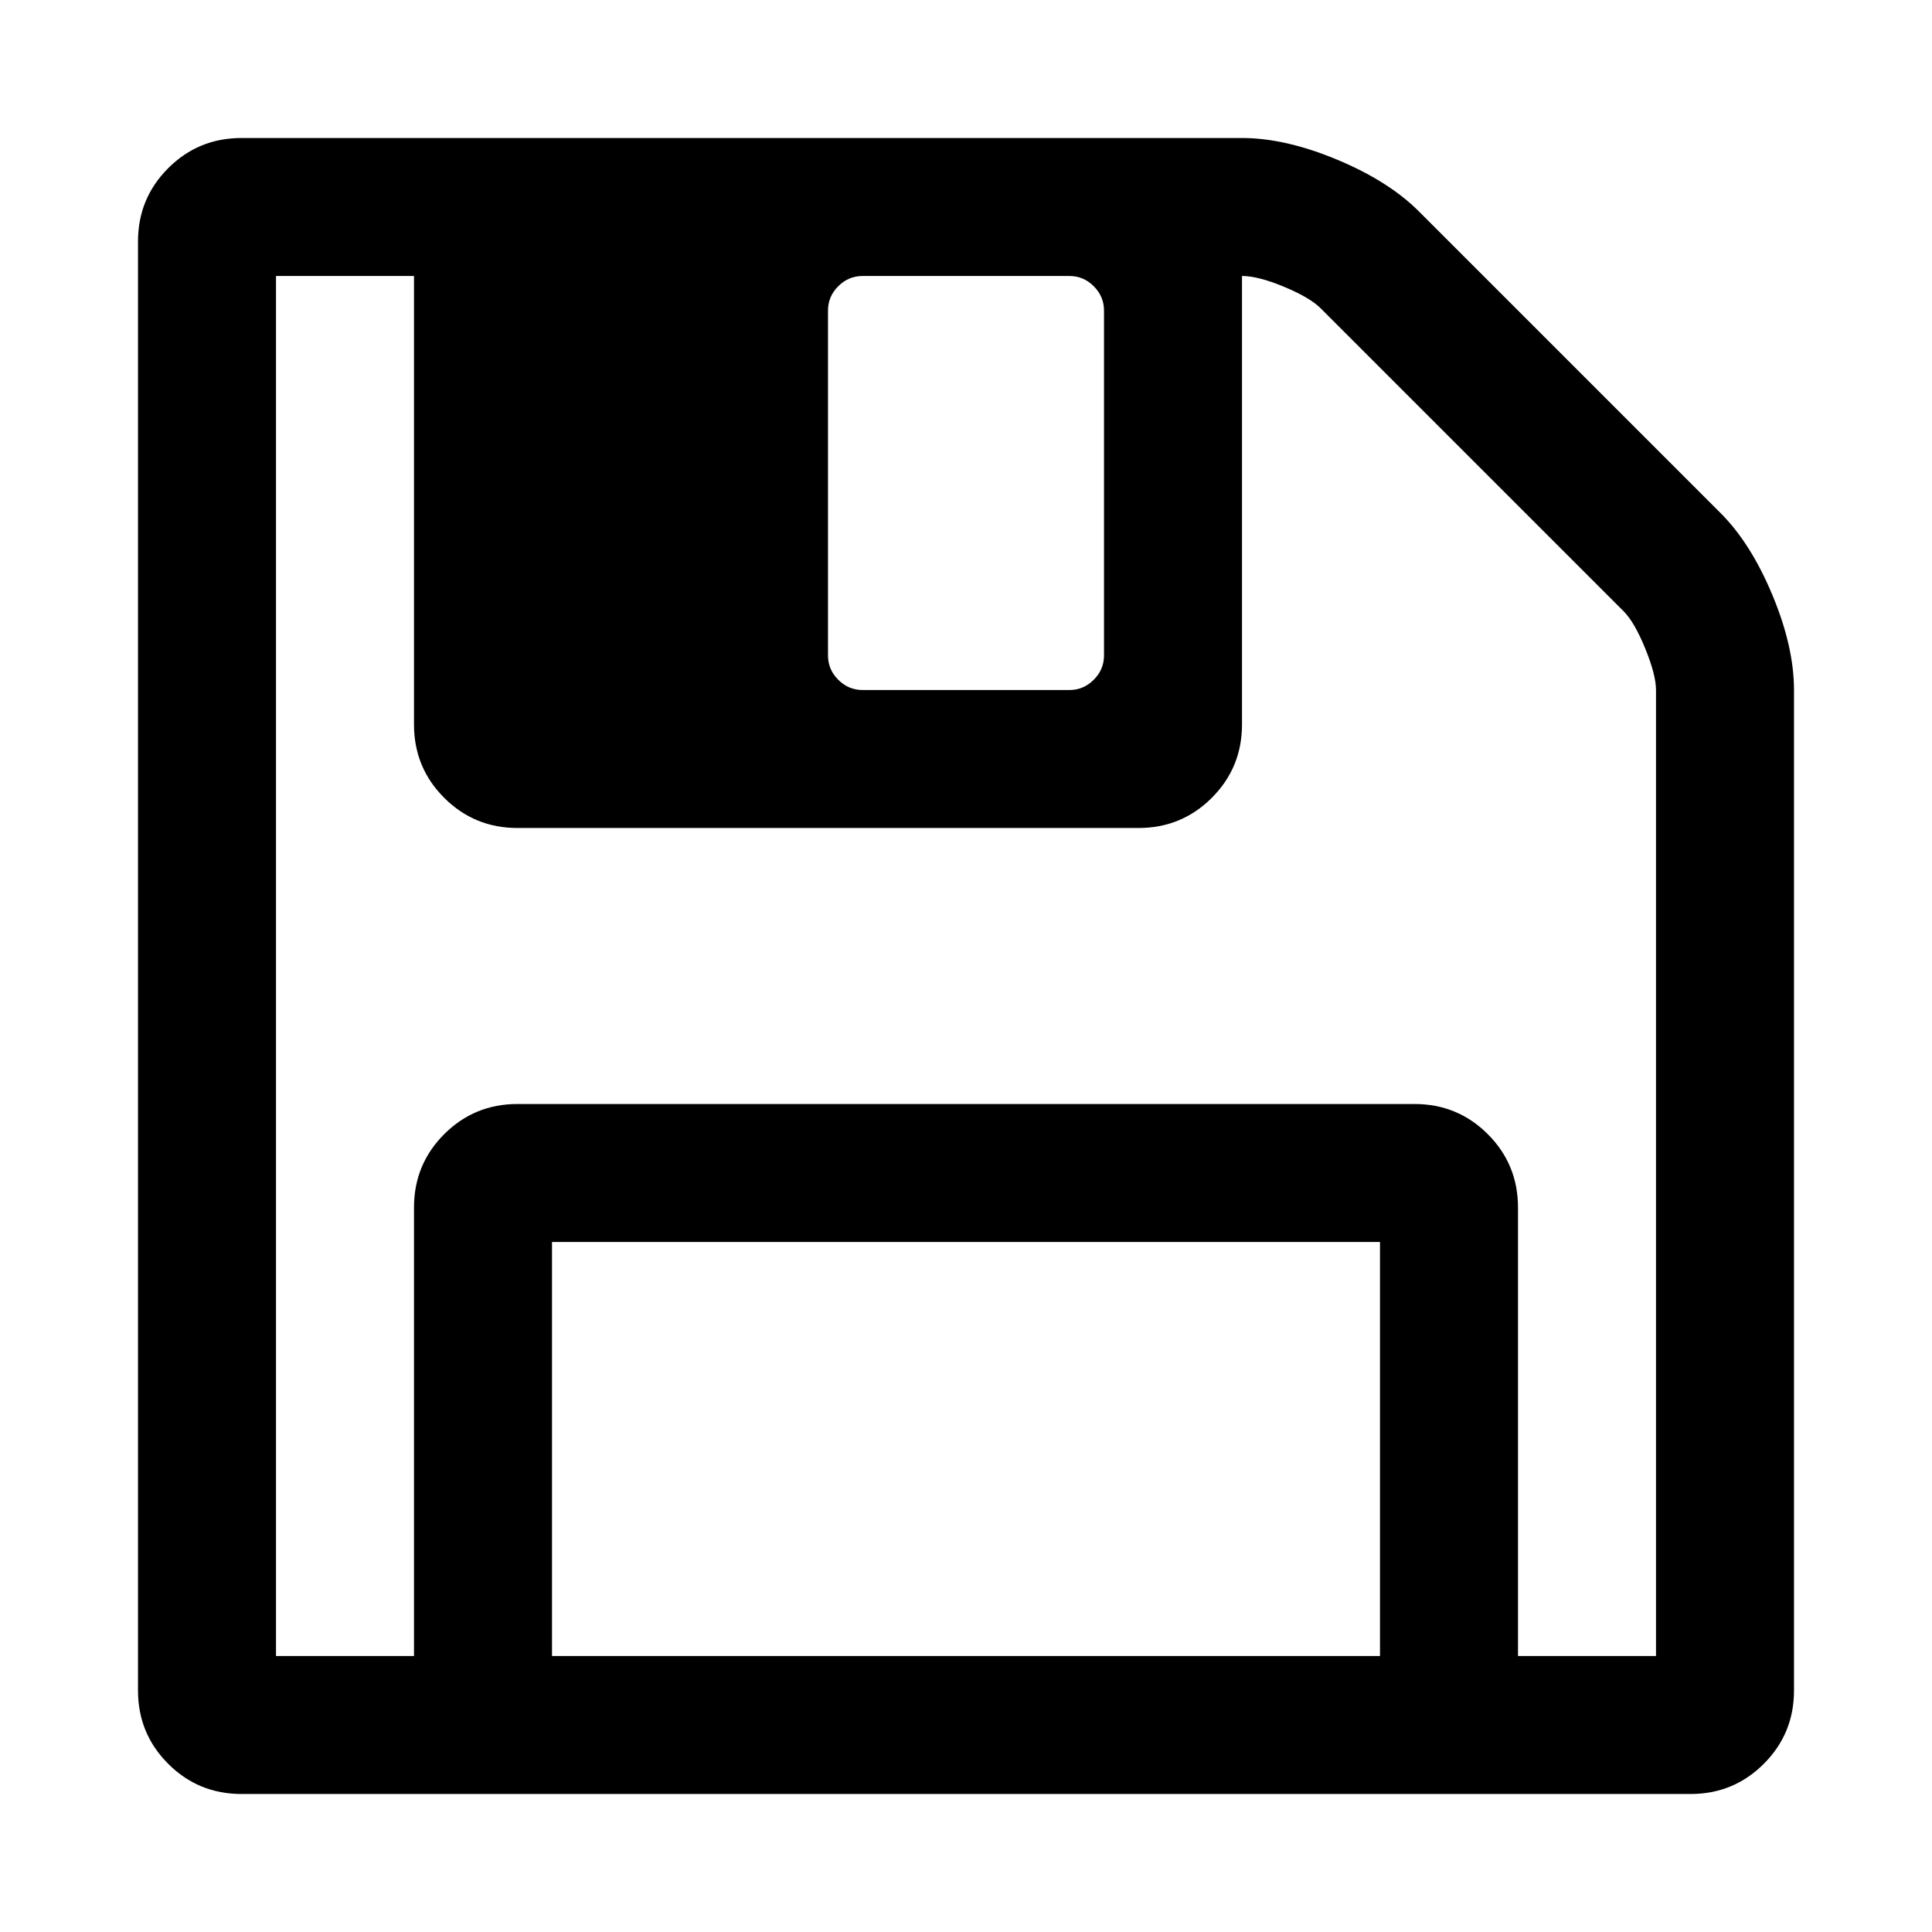
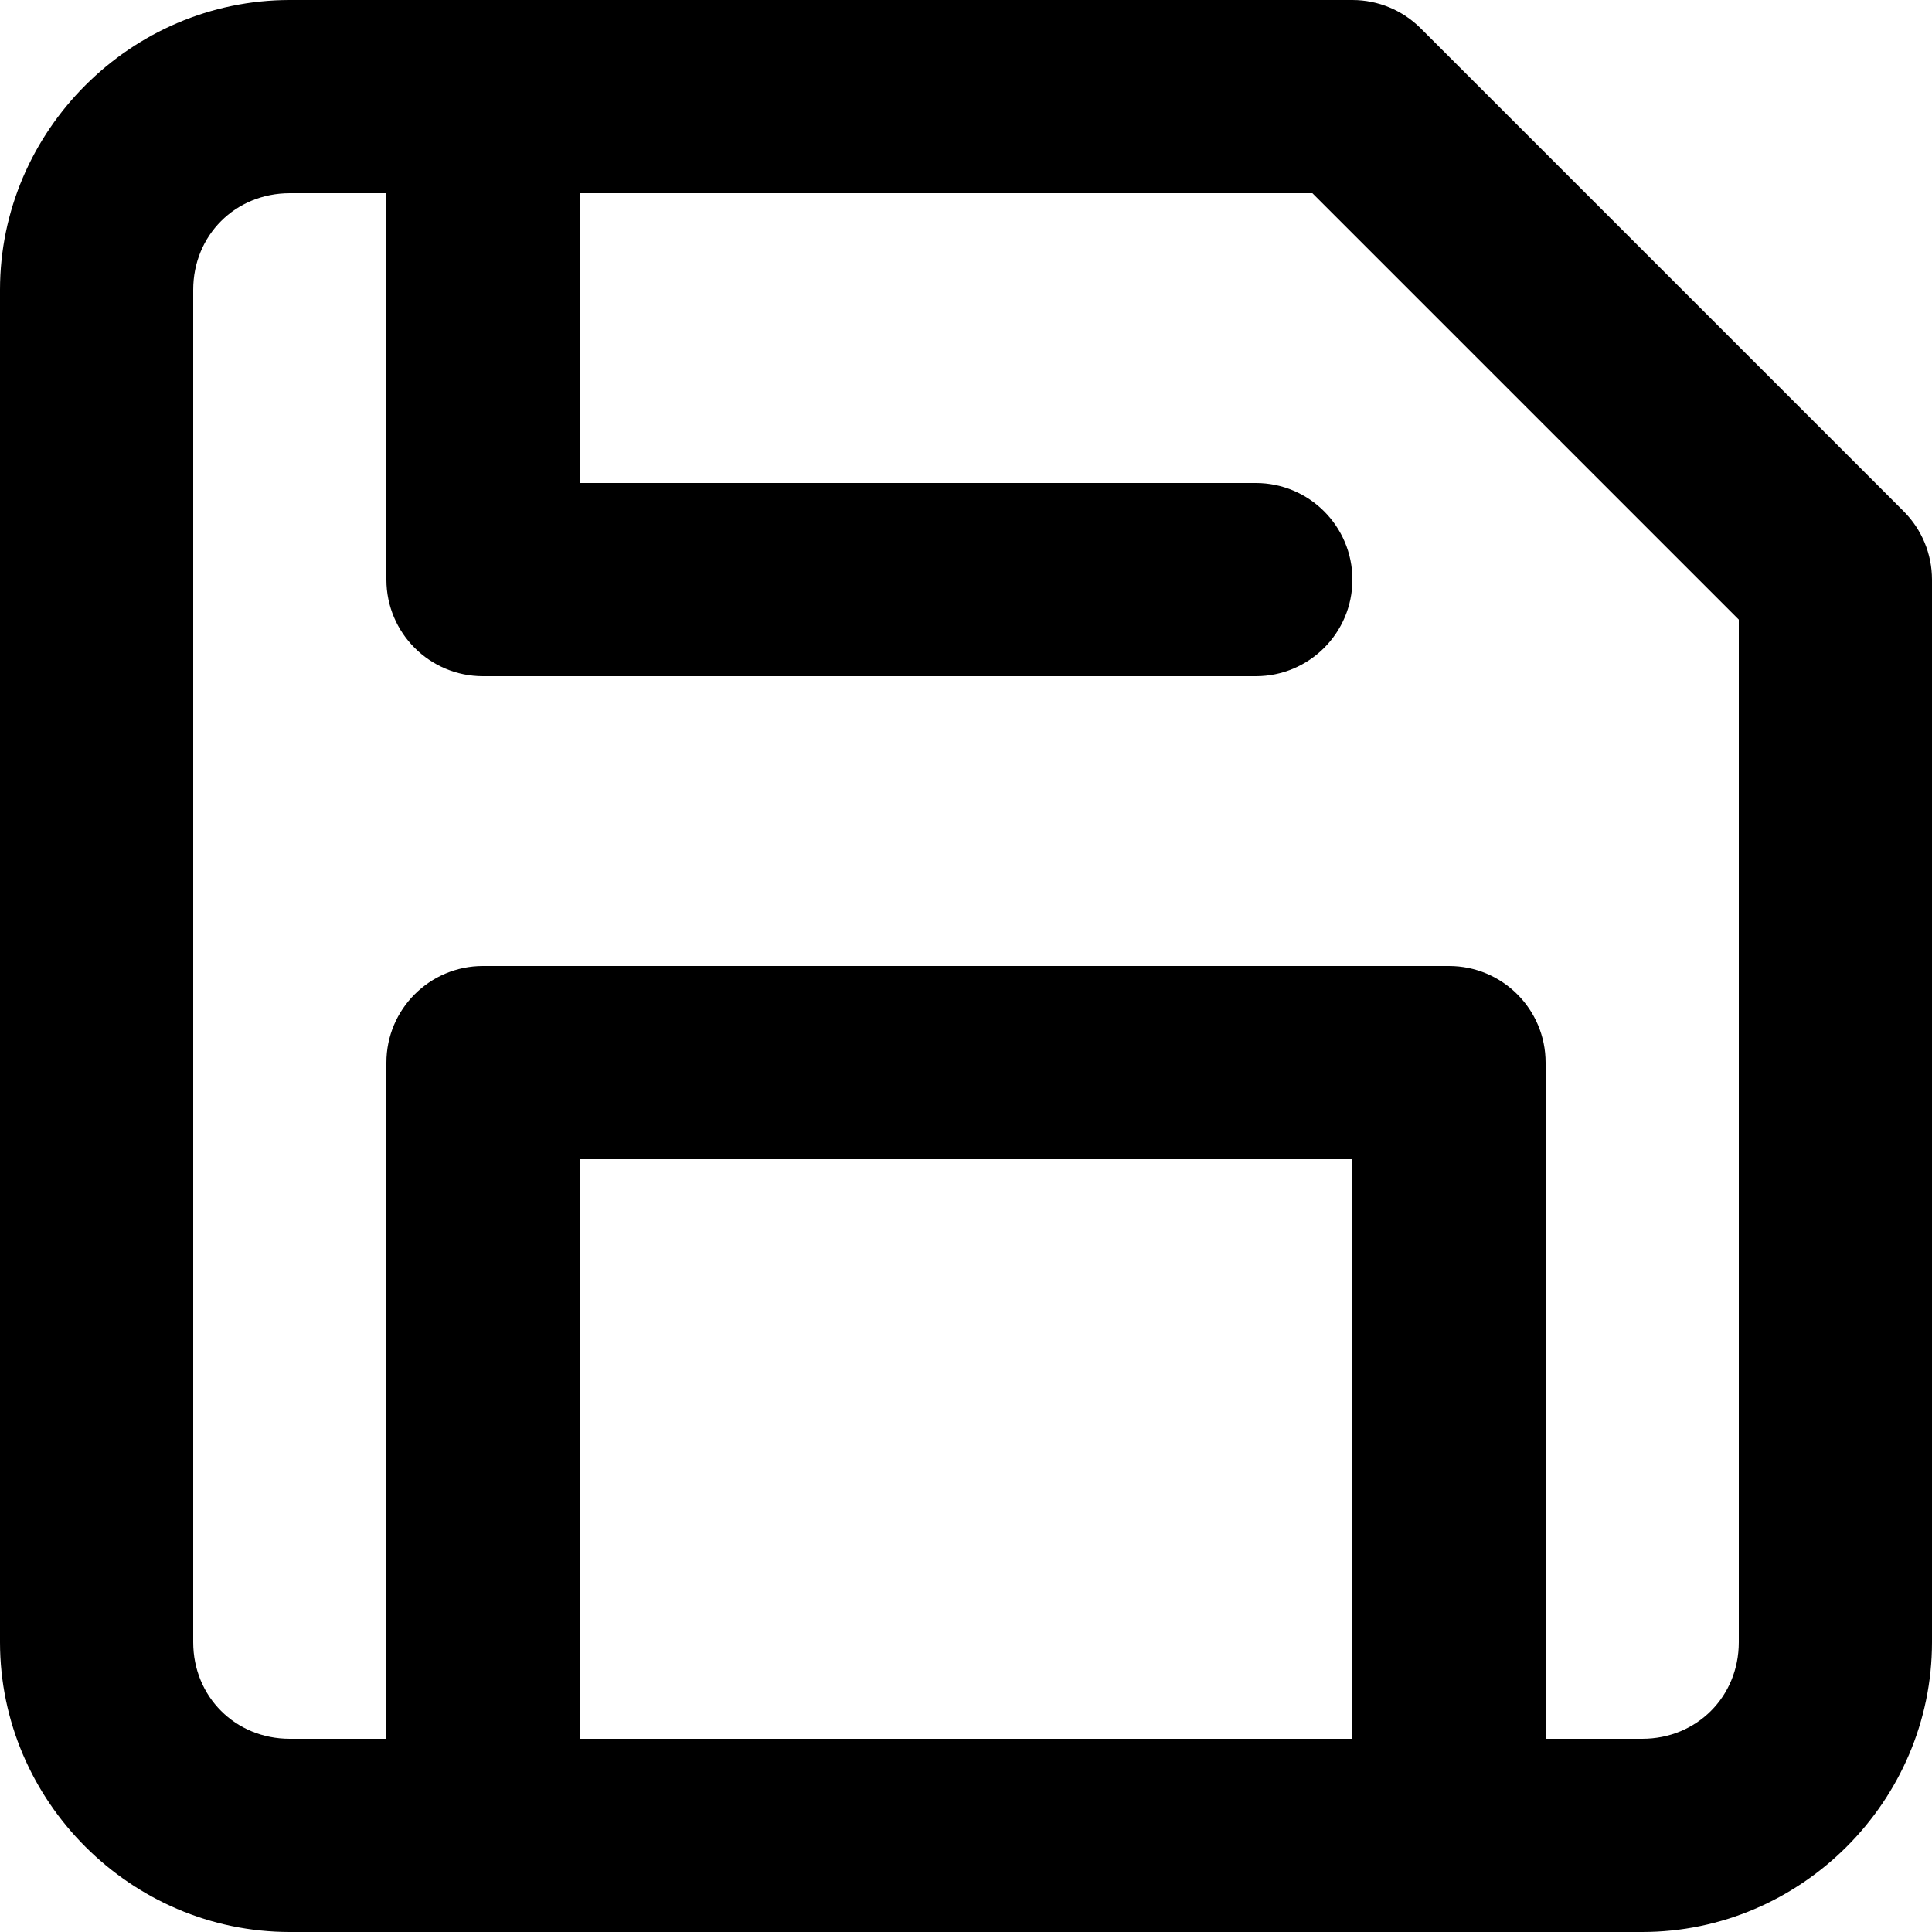
- <svg xmlns="http://www.w3.org/2000/svg" height="1792" viewBox="0 0 1792 1792" width="1792">
-   <path d="M512 1536h768v-384h-768v384zm896 0h128v-896q0-14-10-38.5t-20-34.5l-281-281q-10-10-34-20t-39-10v416q0 40-28 68t-68 28h-576q-40 0-68-28t-28-68v-416h-128v1280h128v-416q0-40 28-68t68-28h832q40 0 68 28t28 68v416zm-384-928v-320q0-13-9.5-22.5t-22.5-9.5h-192q-13 0-22.5 9.5t-9.5 22.5v320q0 13 9.5 22.5t22.5 9.5h192q13 0 22.5-9.5t9.5-22.5zm640 32v928q0 40-28 68t-68 28h-1344q-40 0-68-28t-28-68v-1344q0-40 28-68t68-28h928q40 0 88 20t76 48l280 280q28 28 48 76t20 88z" />
+ <svg xmlns="http://www.w3.org/2000/svg" width="24" height="24" version="1.1" viewBox="0 0 24 24">
+   <g transform="matrix(1.2,0,0,1.2,-2.4,-2.4)" stroke-linecap="round" stroke-linejoin="round">
+     <path d="m5 2c-1.645 0-3 1.355-3 3v14c0 1.645 1.355 3 3 3h14c1.645 0 3-1.355 3-3v-11a1 1 0 0 0-0.293-0.707l-5-5a1 1 0 0 0-0.707-0.293zm0 2h10.586l4.414 4.414v10.586c0 0.564-0.436 1-1 1h-14c-0.564 0-1-0.436-1-1v-14c0-0.564 0.436-1 1-1z" color="#000000" style="-inkscape-stroke:none" />
+     <path d="m7 12a1 1 0 0 0-1 1v8a1 1 0 0 0 1 1 1 1 0 0 0 1-1v-7h8v7a1 1 0 0 0 1 1 1 1 0 0 0 1-1v-8a1 1 0 0 0-1-1z" color="#000000" style="-inkscape-stroke:none" />
+     <path d="m7 2a1 1 0 0 0-1 1v5a1 1 0 0 0 1 1h8a1 1 0 0 0 1-1 1 1 0 0 0-1-1h-7v-4a1 1 0 0 0-1-1z" color="#000000" style="-inkscape-stroke:none" />
+   </g>
</svg>
